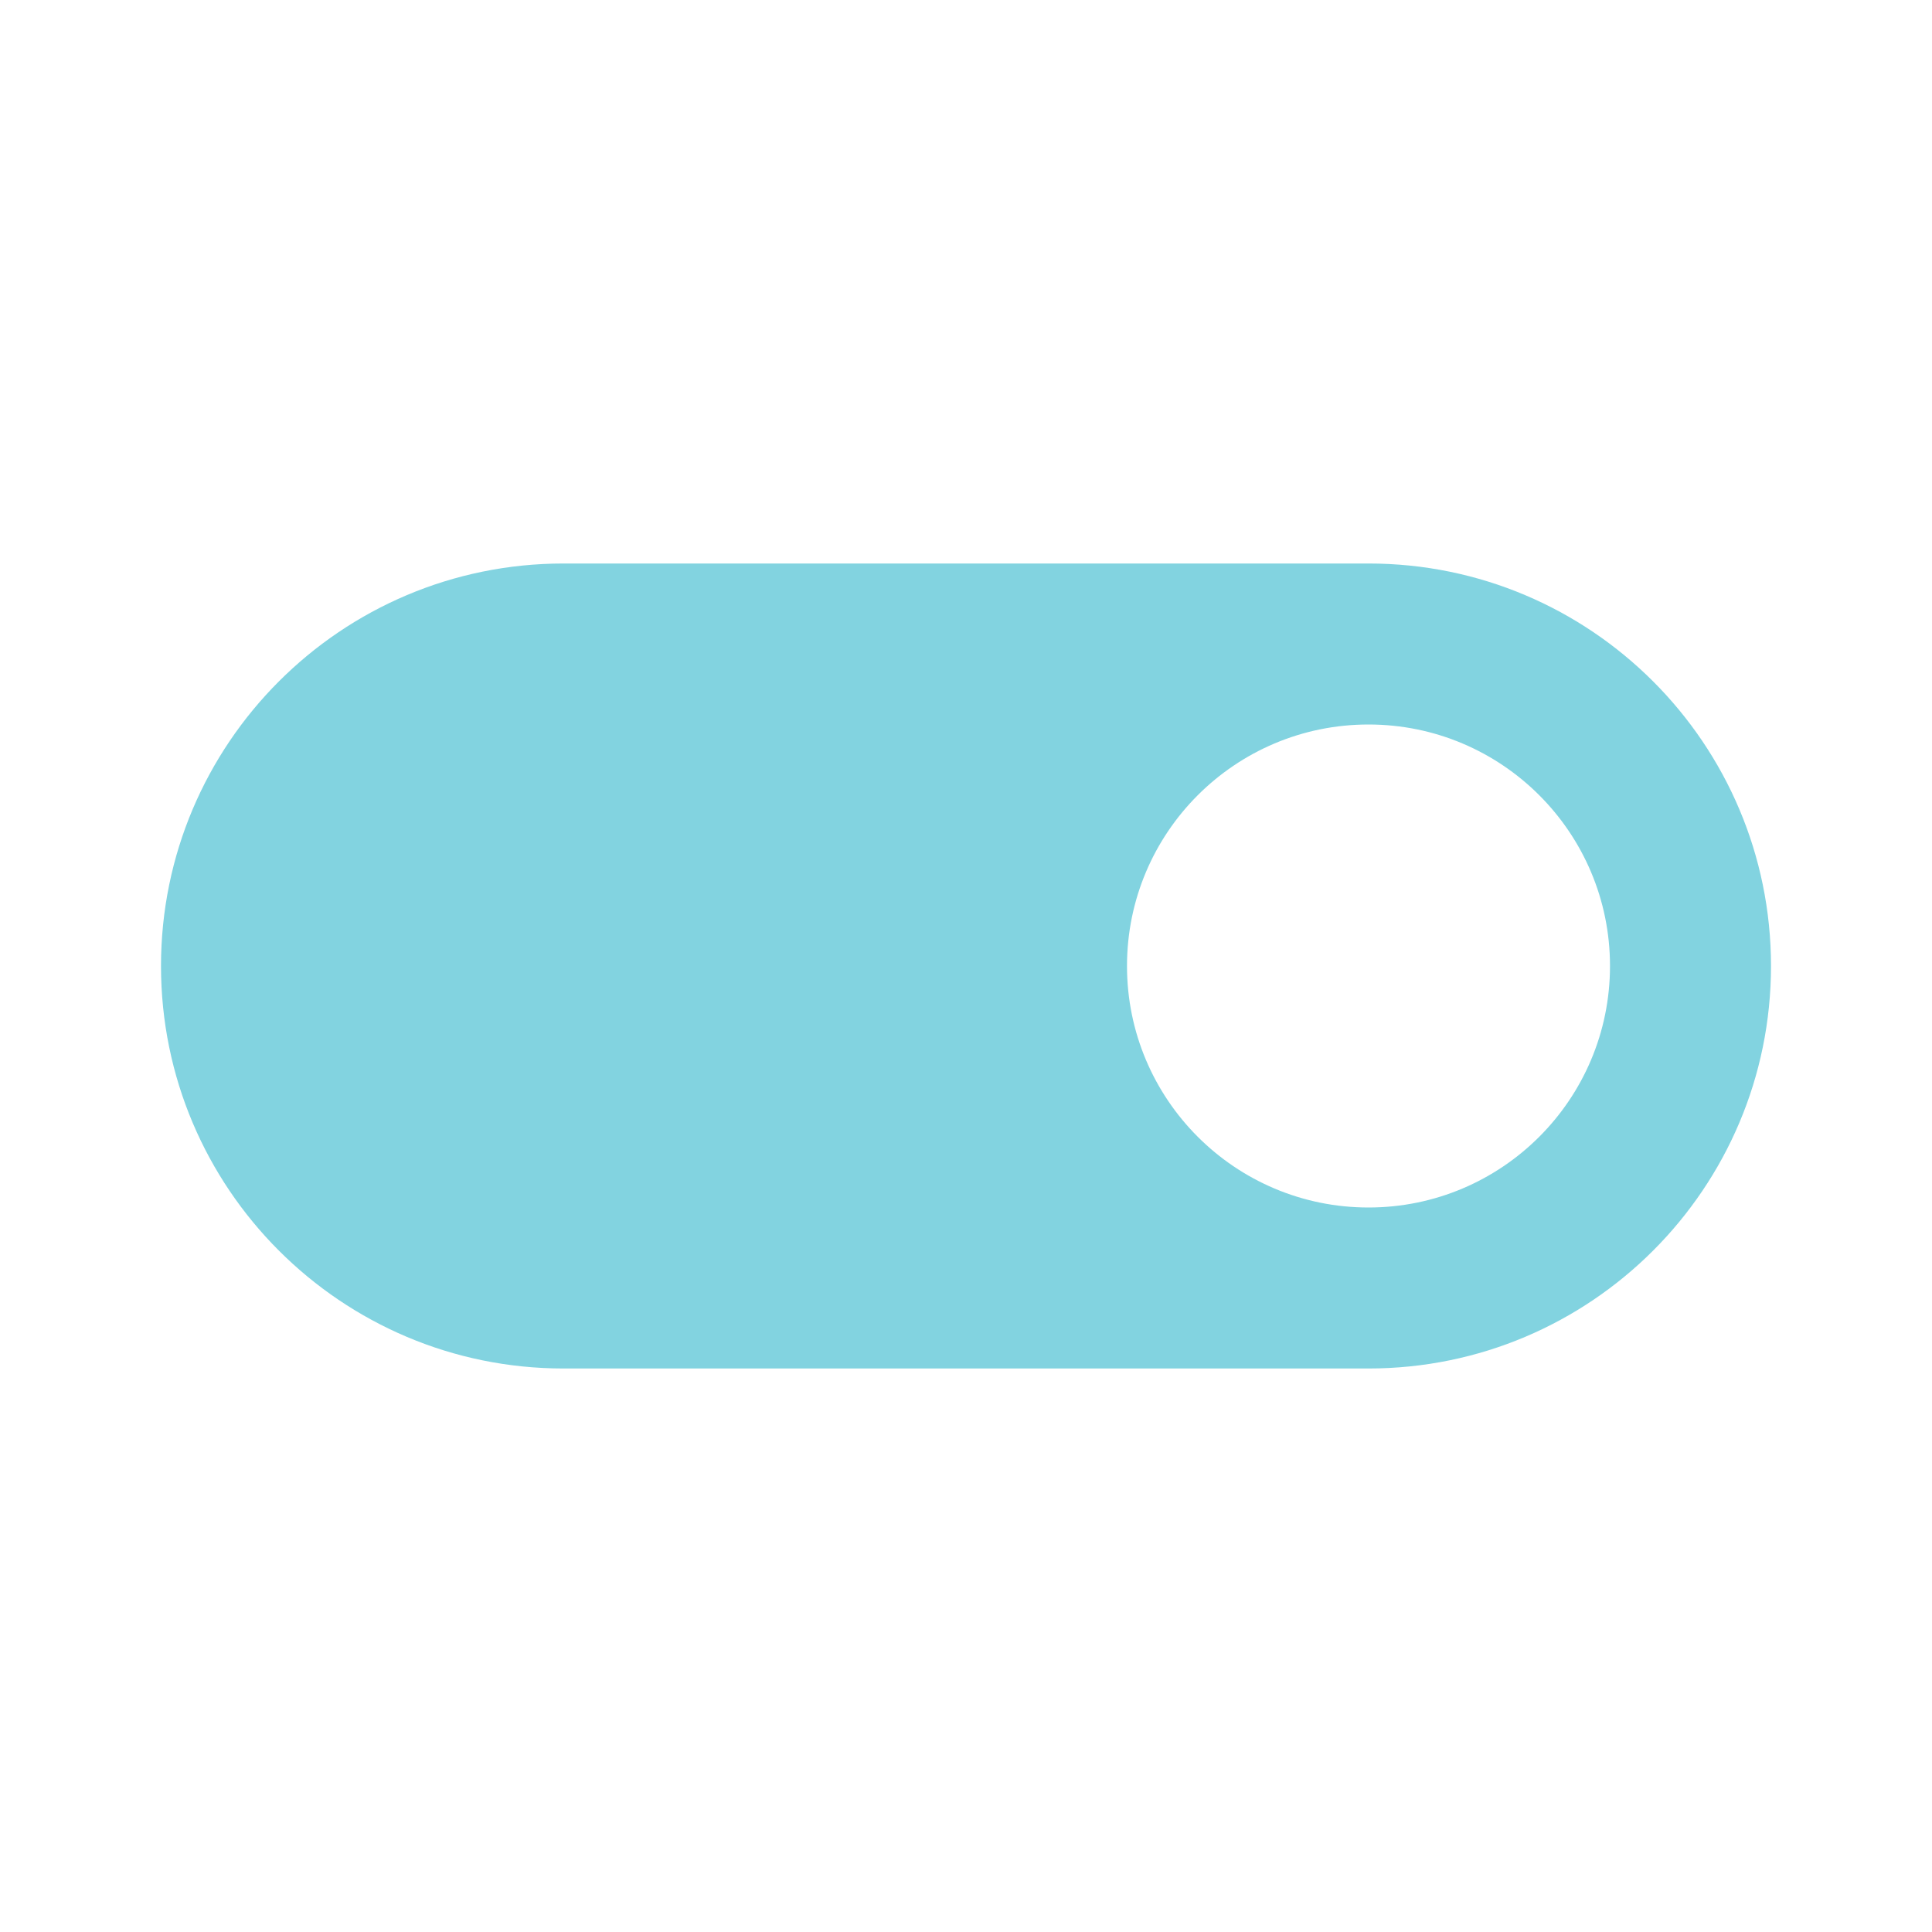
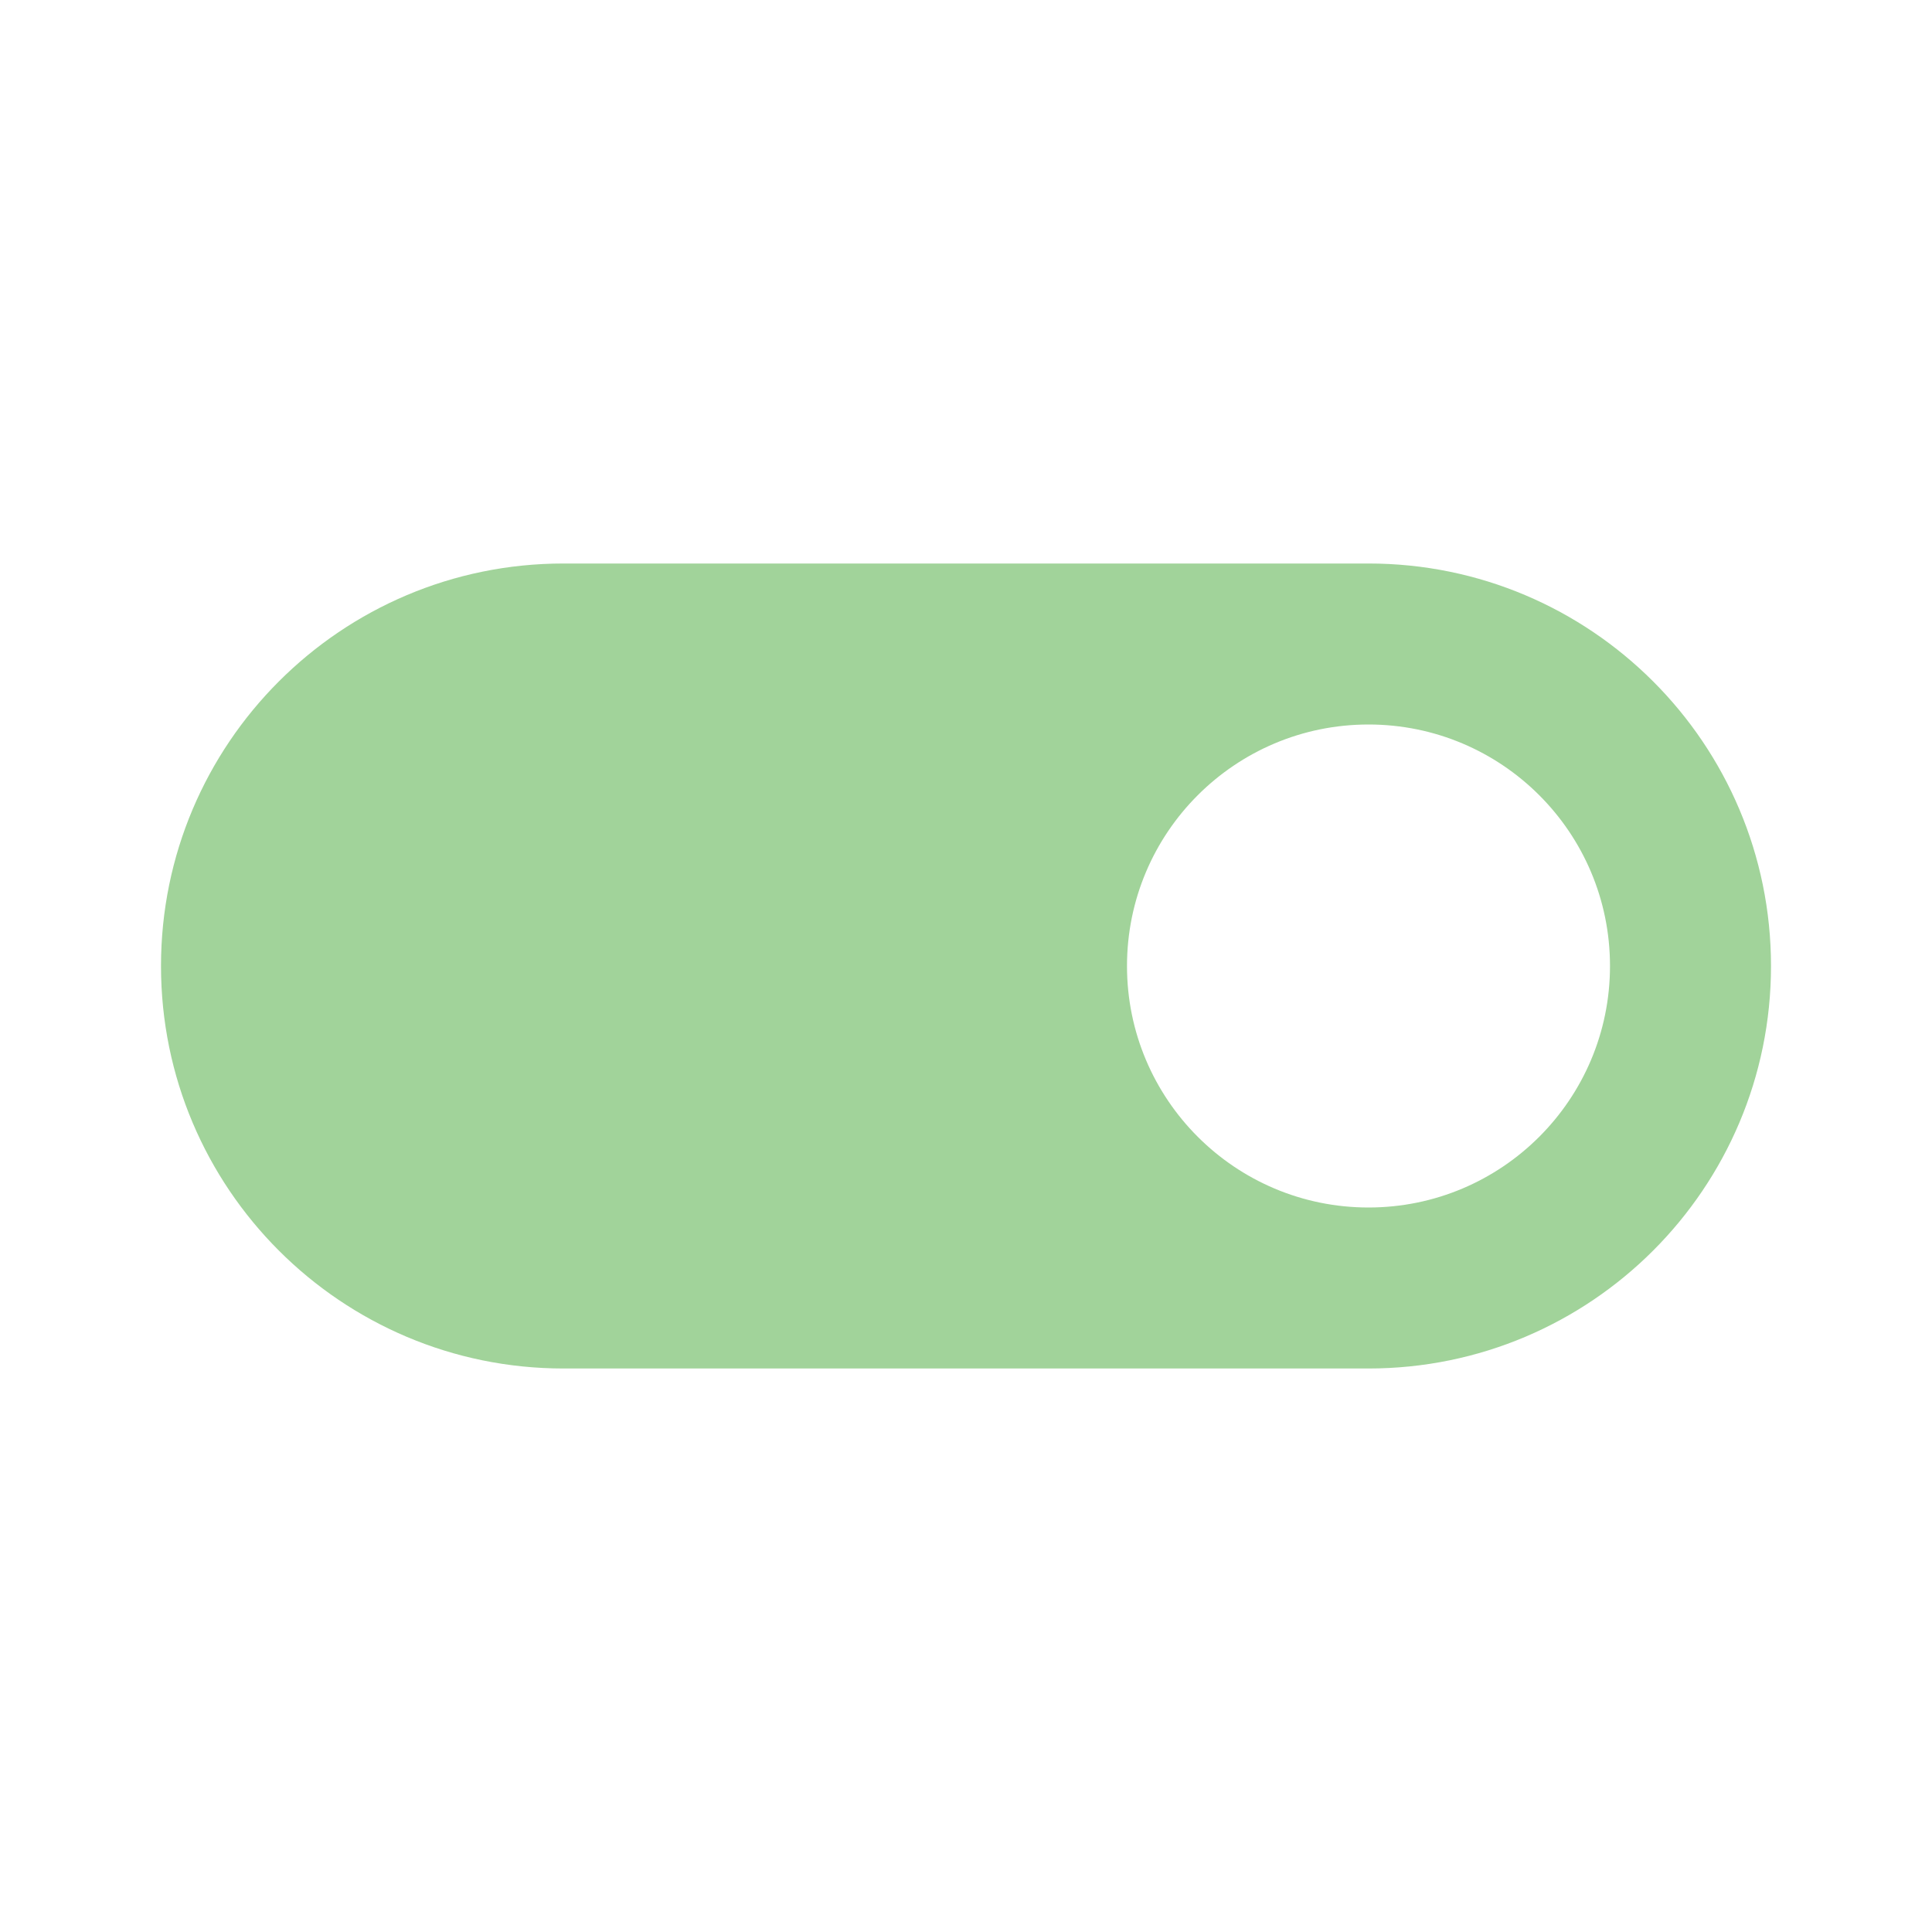
- <svg xmlns="http://www.w3.org/2000/svg" fill="#82D3E0" preserveAspectRatio="xMidYMid meet" id="mdi-toggle-switch" viewBox="0 0 24 24">
+ <svg xmlns="http://www.w3.org/2000/svg" fill="#A1D39A" preserveAspectRatio="xMidYMid meet" id="mdi-toggle-switch" viewBox="0 0 24 24">
  <path d="M17,7H7A5,5 0 0,0 2,12A5,5 0 0,0 7,17H17A5,5 0 0,0 22,12A5,5 0 0,0 17,7M17,15A3,3 0 0,1 14,12A3,3 0 0,1 17,9A3,3 0 0,1 20,12A3,3 0 0,1 17,15Z" />
</svg>
